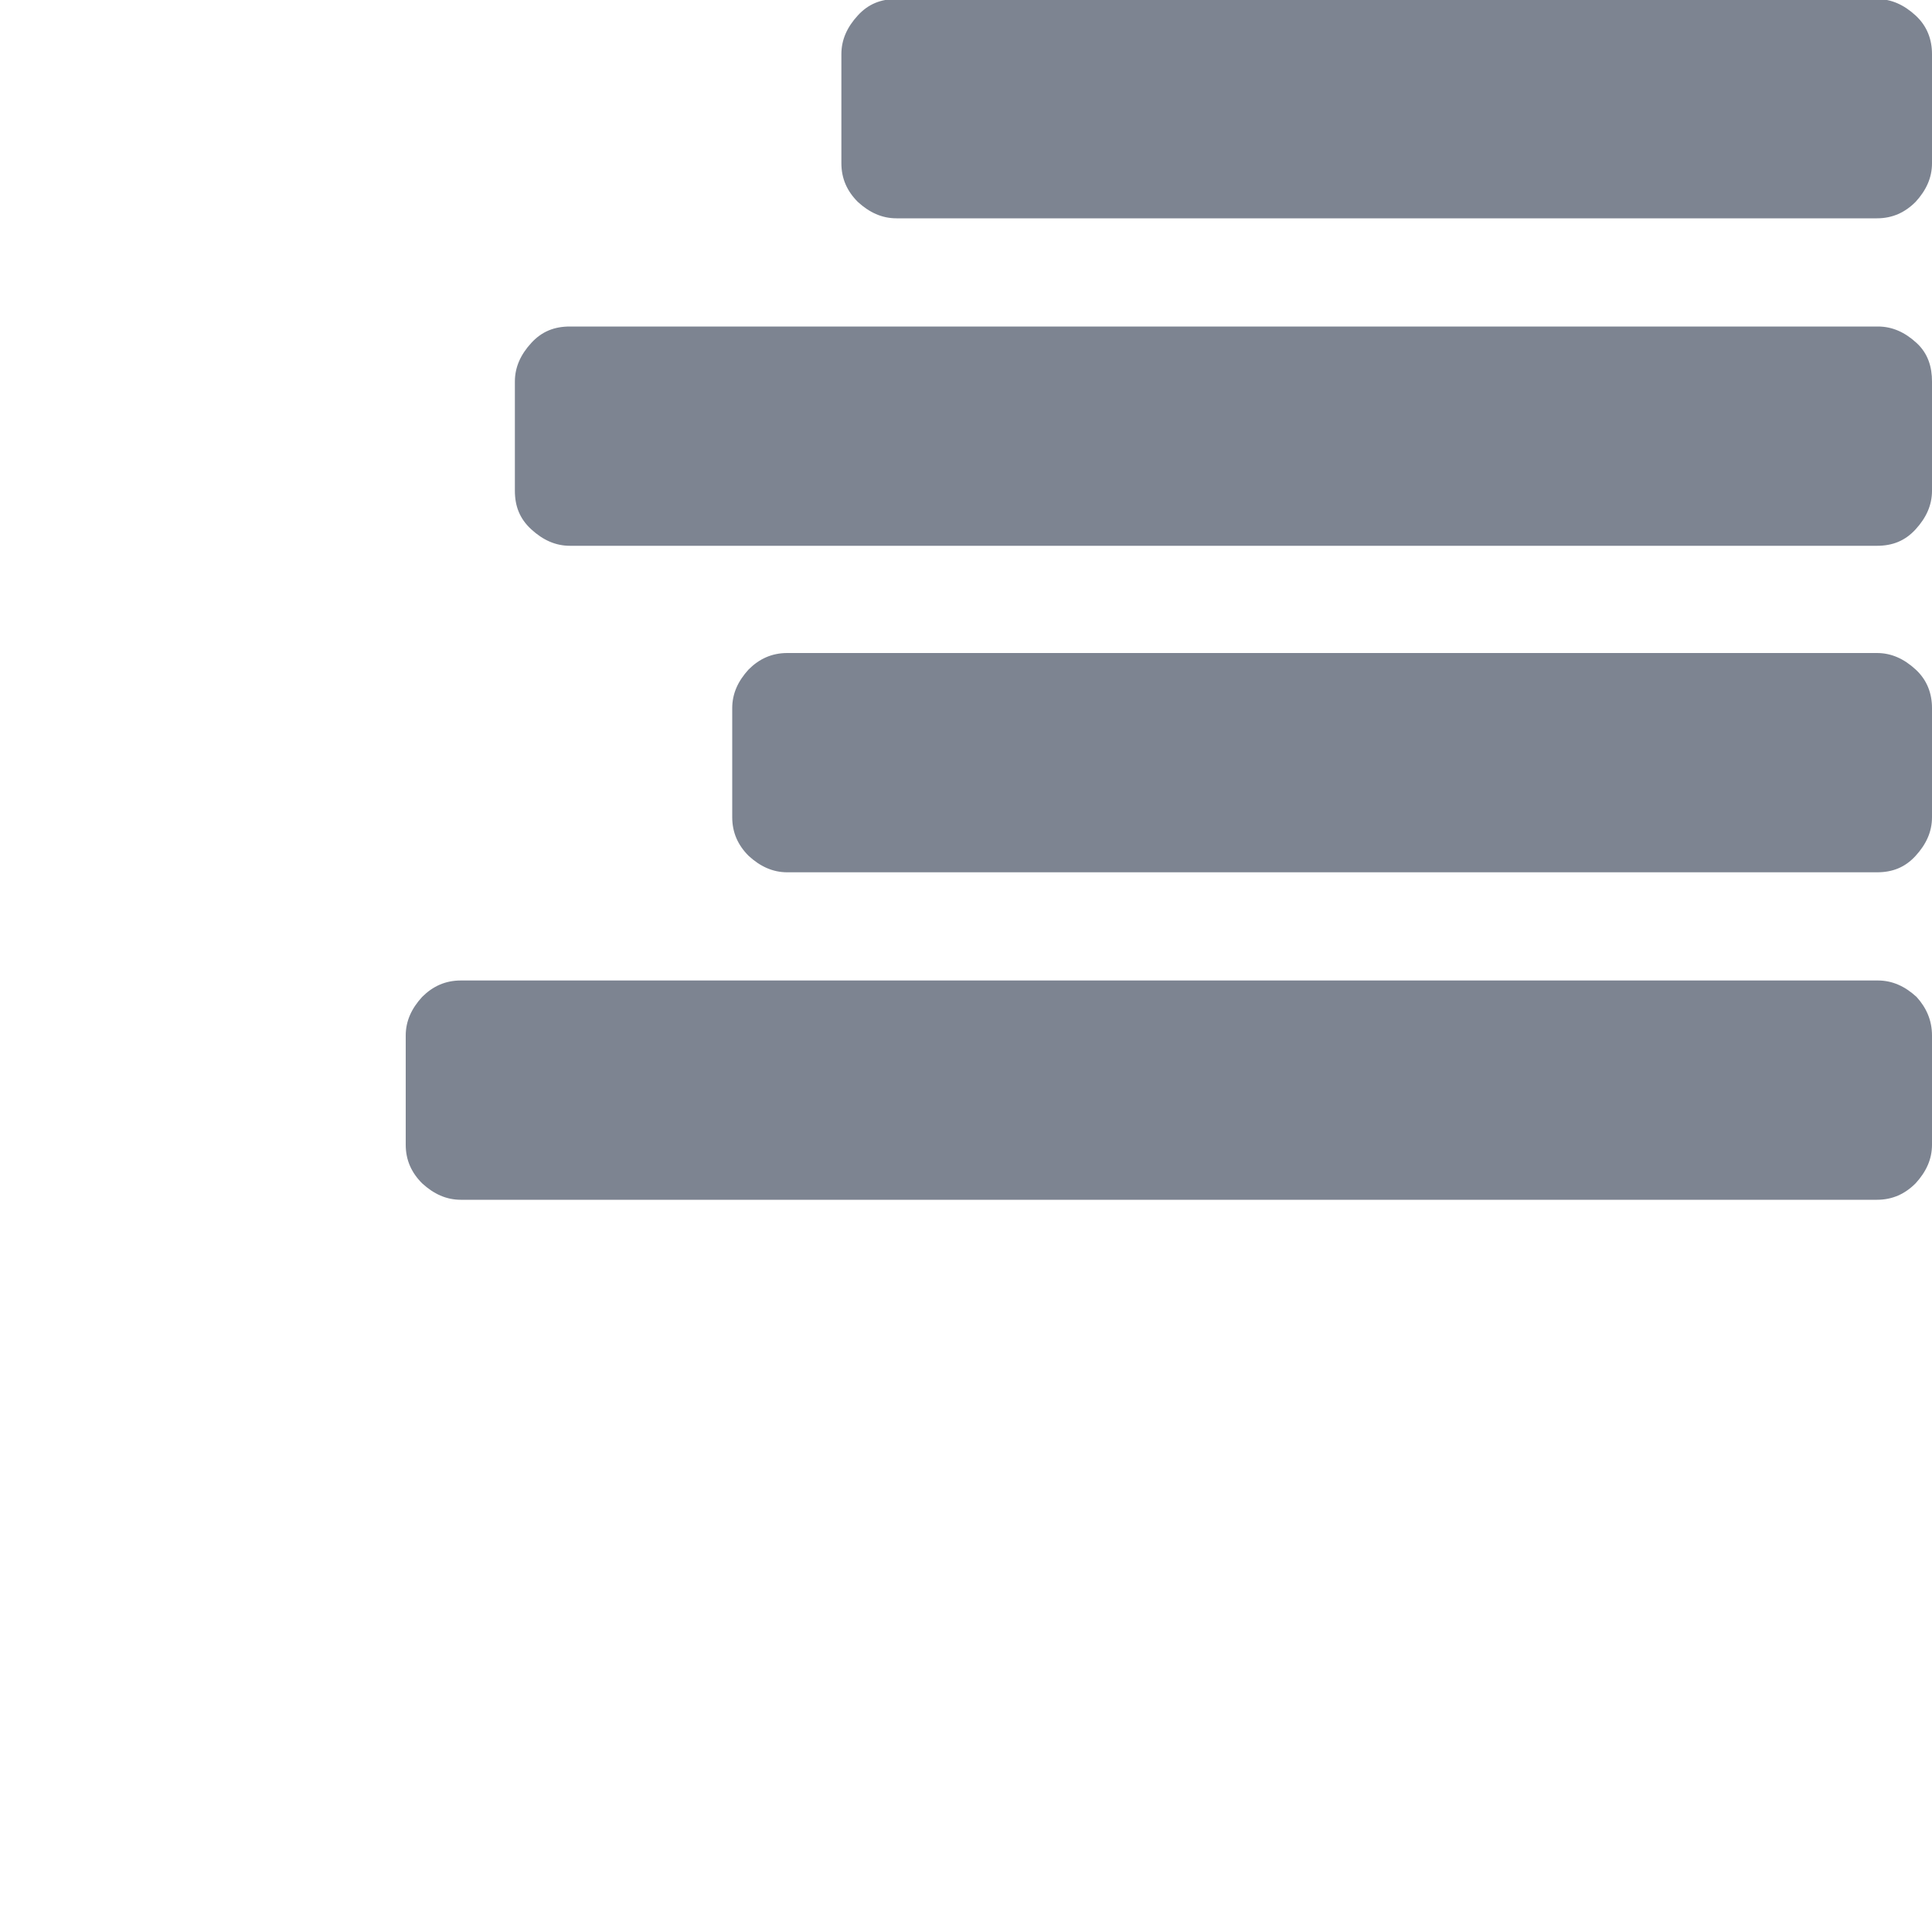
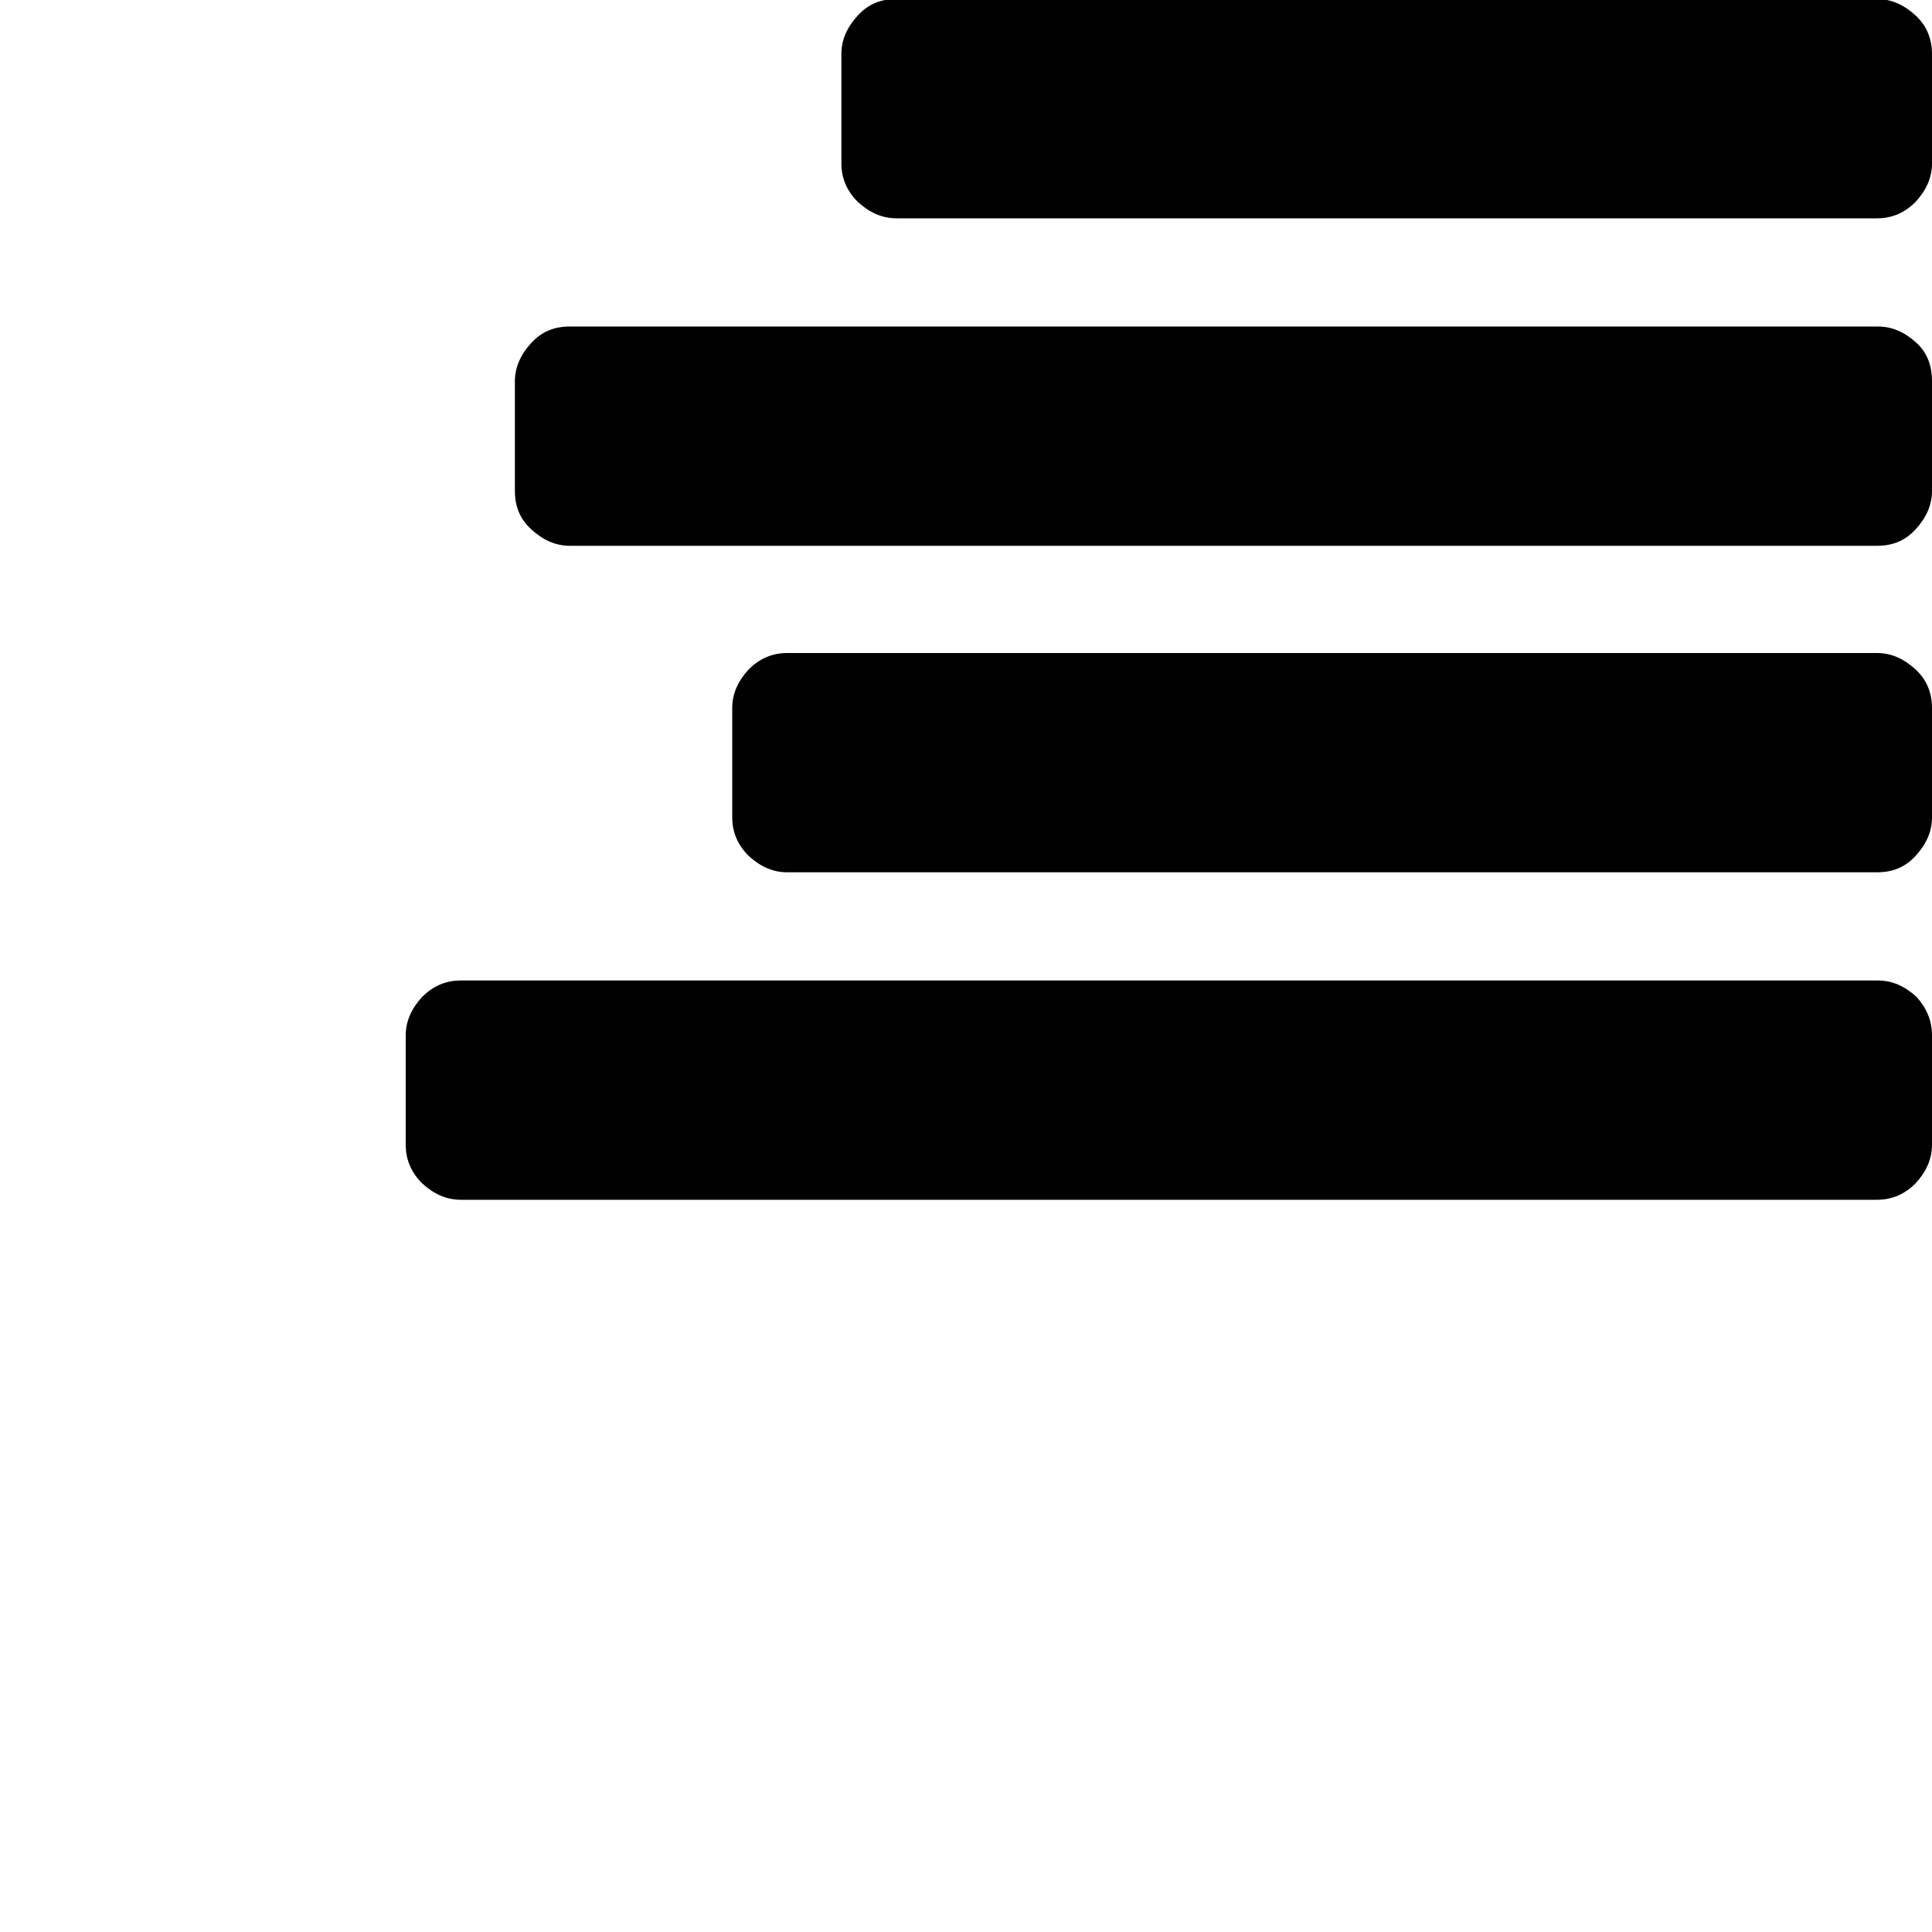
<svg xmlns="http://www.w3.org/2000/svg" version="1.1" id="Ebene_1" x="0px" y="0px" viewBox="0 0 200 200" enable-background="new 0 0 200 200" xml:space="preserve">
-   <path fill="#7D8491" d="M200,107.2v11.3c0,1.5-0.6,2.8-1.7,4c-1.1,1.1-2.4,1.7-4,1.7H47.7c-1.5,0-2.8-0.6-4-1.7  c-1.1-1.1-1.7-2.4-1.7-4v-11.3c0-1.5,0.6-2.8,1.7-4c1.1-1.1,2.4-1.7,4-1.7h146.7c1.5,0,2.8,0.6,4,1.7  C199.4,104.3,200,105.6,200,107.2z M200,73.3v11.3c0,1.5-0.6,2.8-1.7,4s-2.4,1.7-4,1.7H81.5c-1.5,0-2.8-0.6-4-1.7  c-1.1-1.1-1.7-2.4-1.7-4V73.3c0-1.5,0.6-2.8,1.7-4c1.1-1.1,2.4-1.7,4-1.7h112.8c1.5,0,2.8,0.6,4,1.7S200,71.8,200,73.3z M200,39.5  v11.3c0,1.5-0.6,2.8-1.7,4s-2.4,1.7-4,1.7H59c-1.5,0-2.8-0.6-4-1.7s-1.7-2.4-1.7-4V39.5c0-1.5,0.6-2.8,1.7-4s2.4-1.7,4-1.7h135.4  c1.5,0,2.8,0.6,4,1.7S200,38,200,39.5z M200,5.6v11.3c0,1.5-0.6,2.8-1.7,4c-1.1,1.1-2.4,1.7-4,1.7H92.8c-1.5,0-2.8-0.6-4-1.7  c-1.1-1.1-1.7-2.4-1.7-4V5.6c0-1.5,0.6-2.8,1.7-4s2.4-1.7,4-1.7h101.5c1.5,0,2.8,0.6,4,1.7S200,4.1,200,5.6z" />
+   <path class="icon" d="M200,107.2v11.3c0,1.5-0.6,2.8-1.7,4c-1.1,1.1-2.4,1.7-4,1.7H47.7c-1.5,0-2.8-0.6-4-1.7  c-1.1-1.1-1.7-2.4-1.7-4v-11.3c0-1.5,0.6-2.8,1.7-4c1.1-1.1,2.4-1.7,4-1.7h146.7c1.5,0,2.8,0.6,4,1.7  C199.4,104.3,200,105.6,200,107.2z M200,73.3v11.3c0,1.5-0.6,2.8-1.7,4s-2.4,1.7-4,1.7H81.5c-1.5,0-2.8-0.6-4-1.7  c-1.1-1.1-1.7-2.4-1.7-4V73.3c0-1.5,0.6-2.8,1.7-4c1.1-1.1,2.4-1.7,4-1.7h112.8c1.5,0,2.8,0.6,4,1.7S200,71.8,200,73.3z M200,39.5  v11.3c0,1.5-0.6,2.8-1.7,4s-2.4,1.7-4,1.7H59c-1.5,0-2.8-0.6-4-1.7s-1.7-2.4-1.7-4V39.5c0-1.5,0.6-2.8,1.7-4s2.4-1.7,4-1.7h135.4  c1.5,0,2.8,0.6,4,1.7S200,38,200,39.5z M200,5.6v11.3c0,1.5-0.6,2.8-1.7,4c-1.1,1.1-2.4,1.7-4,1.7H92.8c-1.5,0-2.8-0.6-4-1.7  c-1.1-1.1-1.7-2.4-1.7-4V5.6c0-1.5,0.6-2.8,1.7-4s2.4-1.7,4-1.7h101.5c1.5,0,2.8,0.6,4,1.7S200,4.1,200,5.6z" />
</svg>
